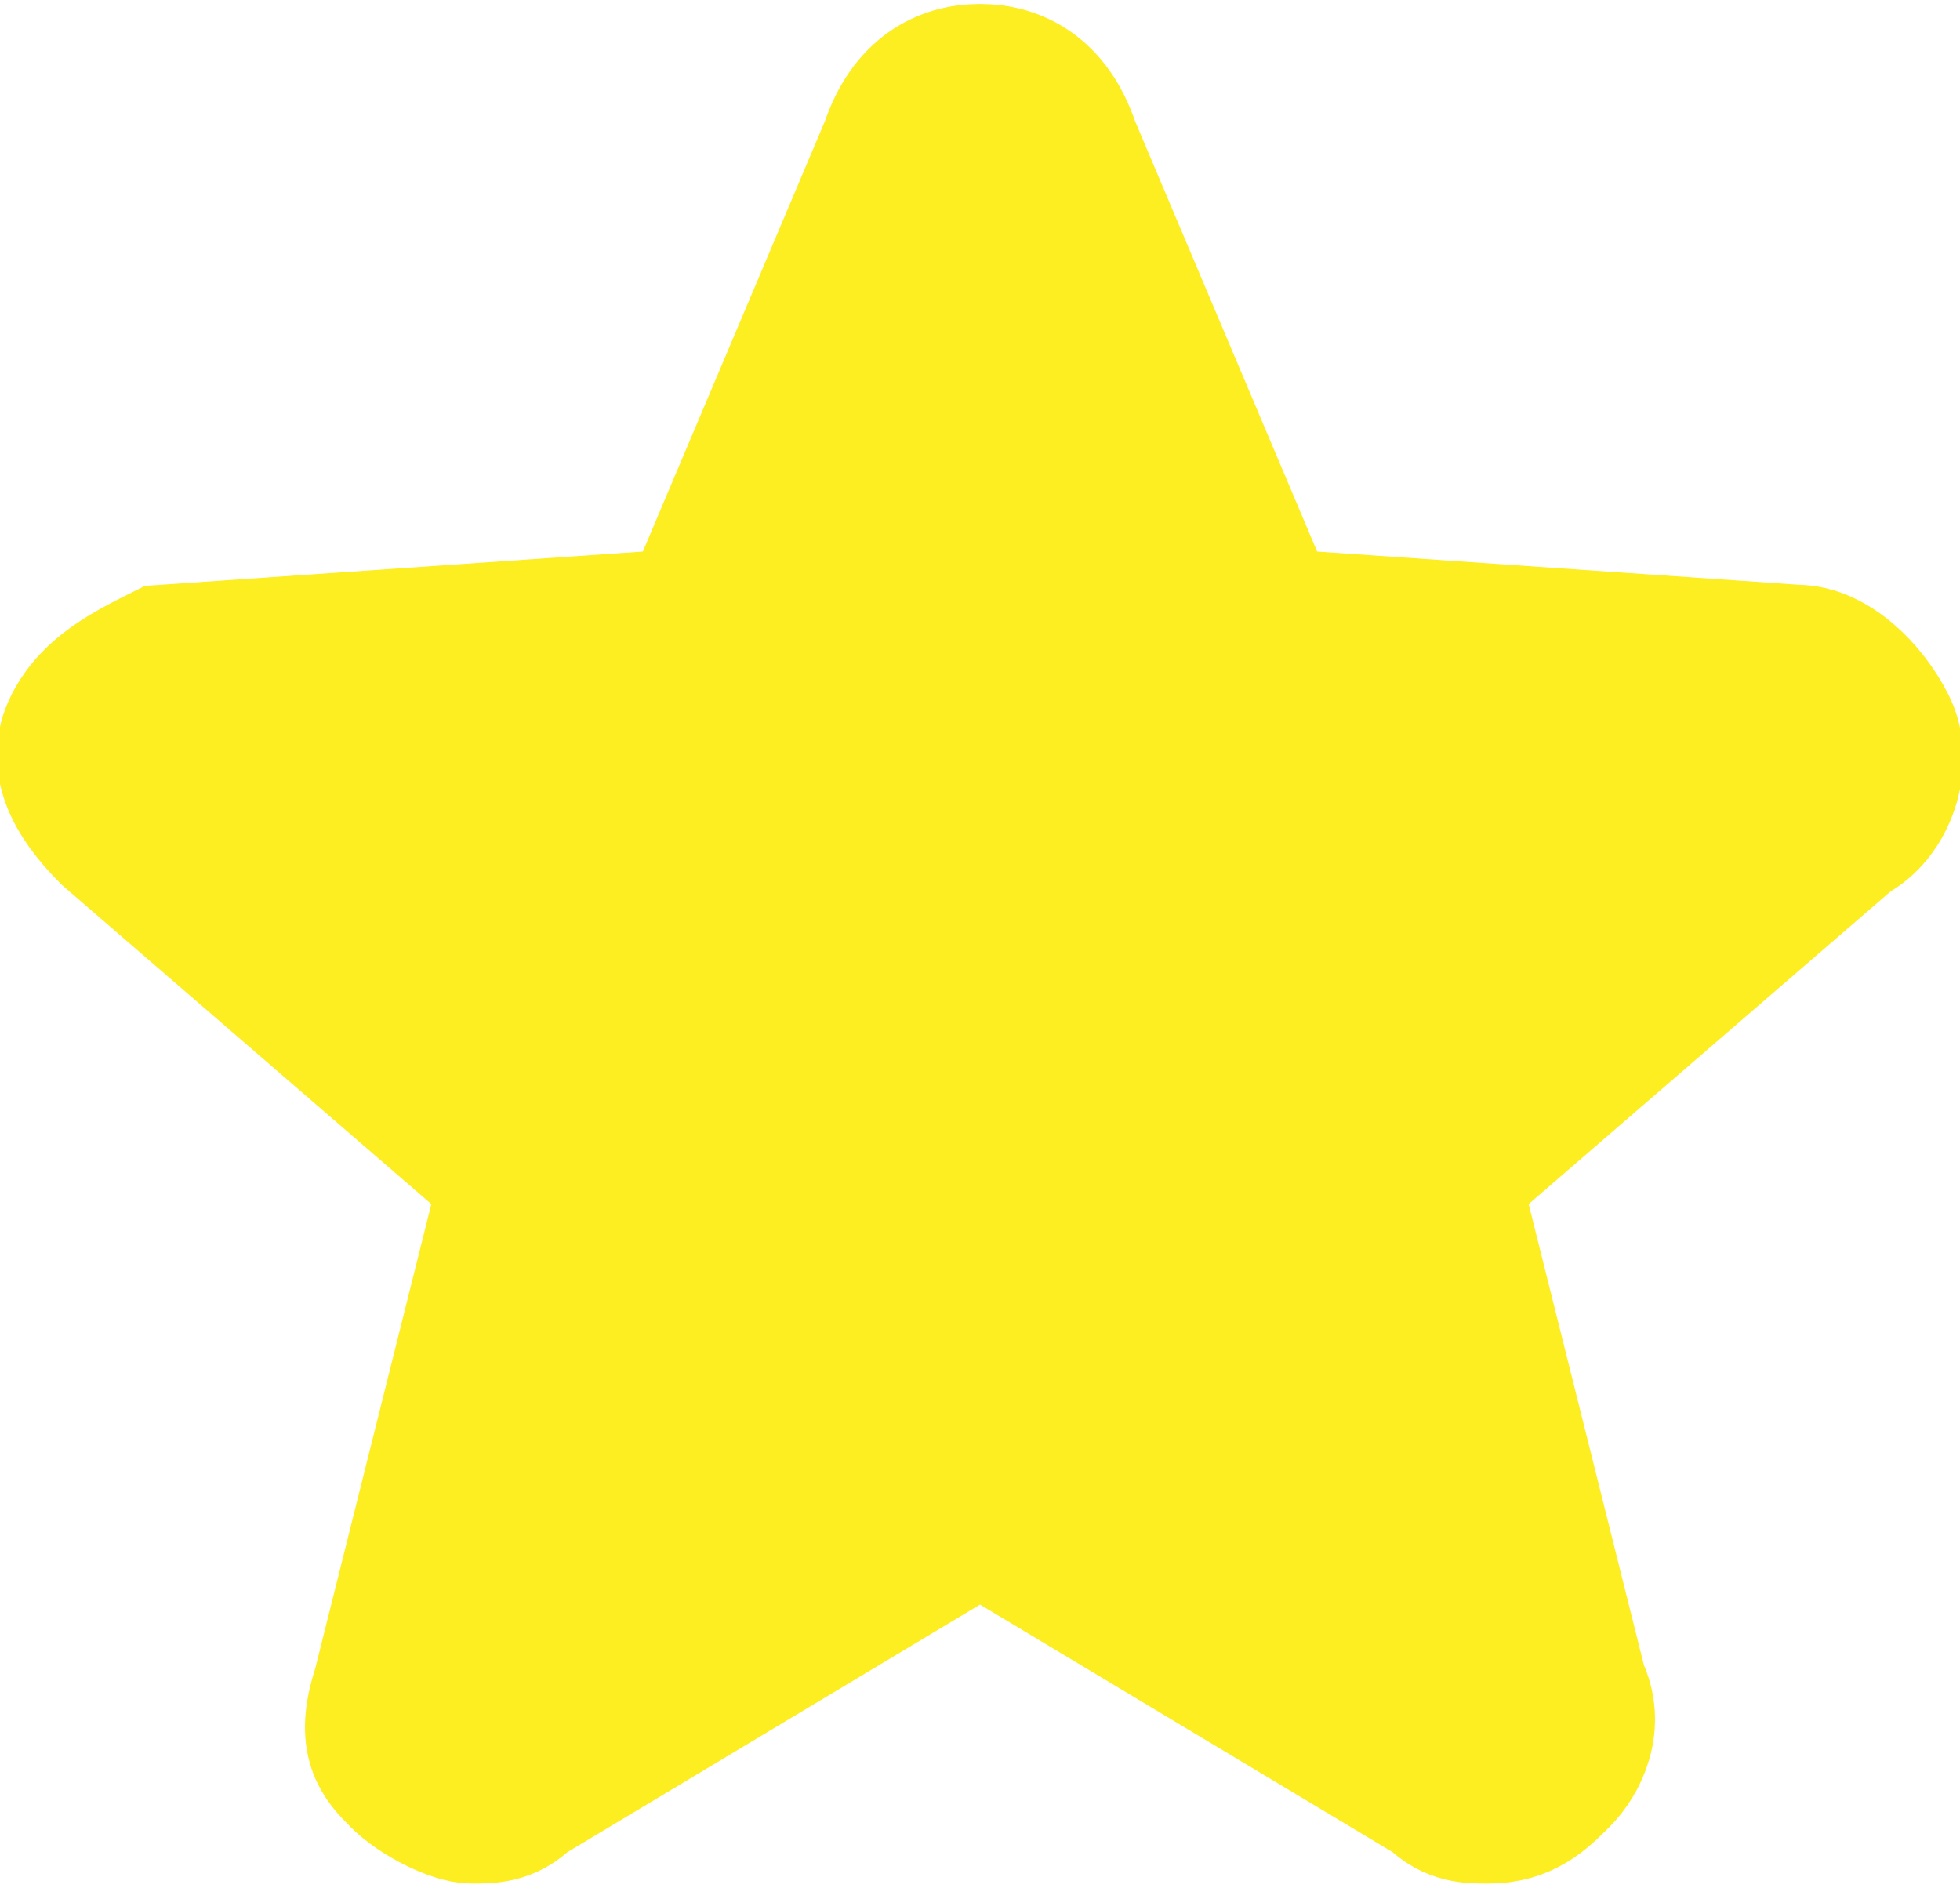
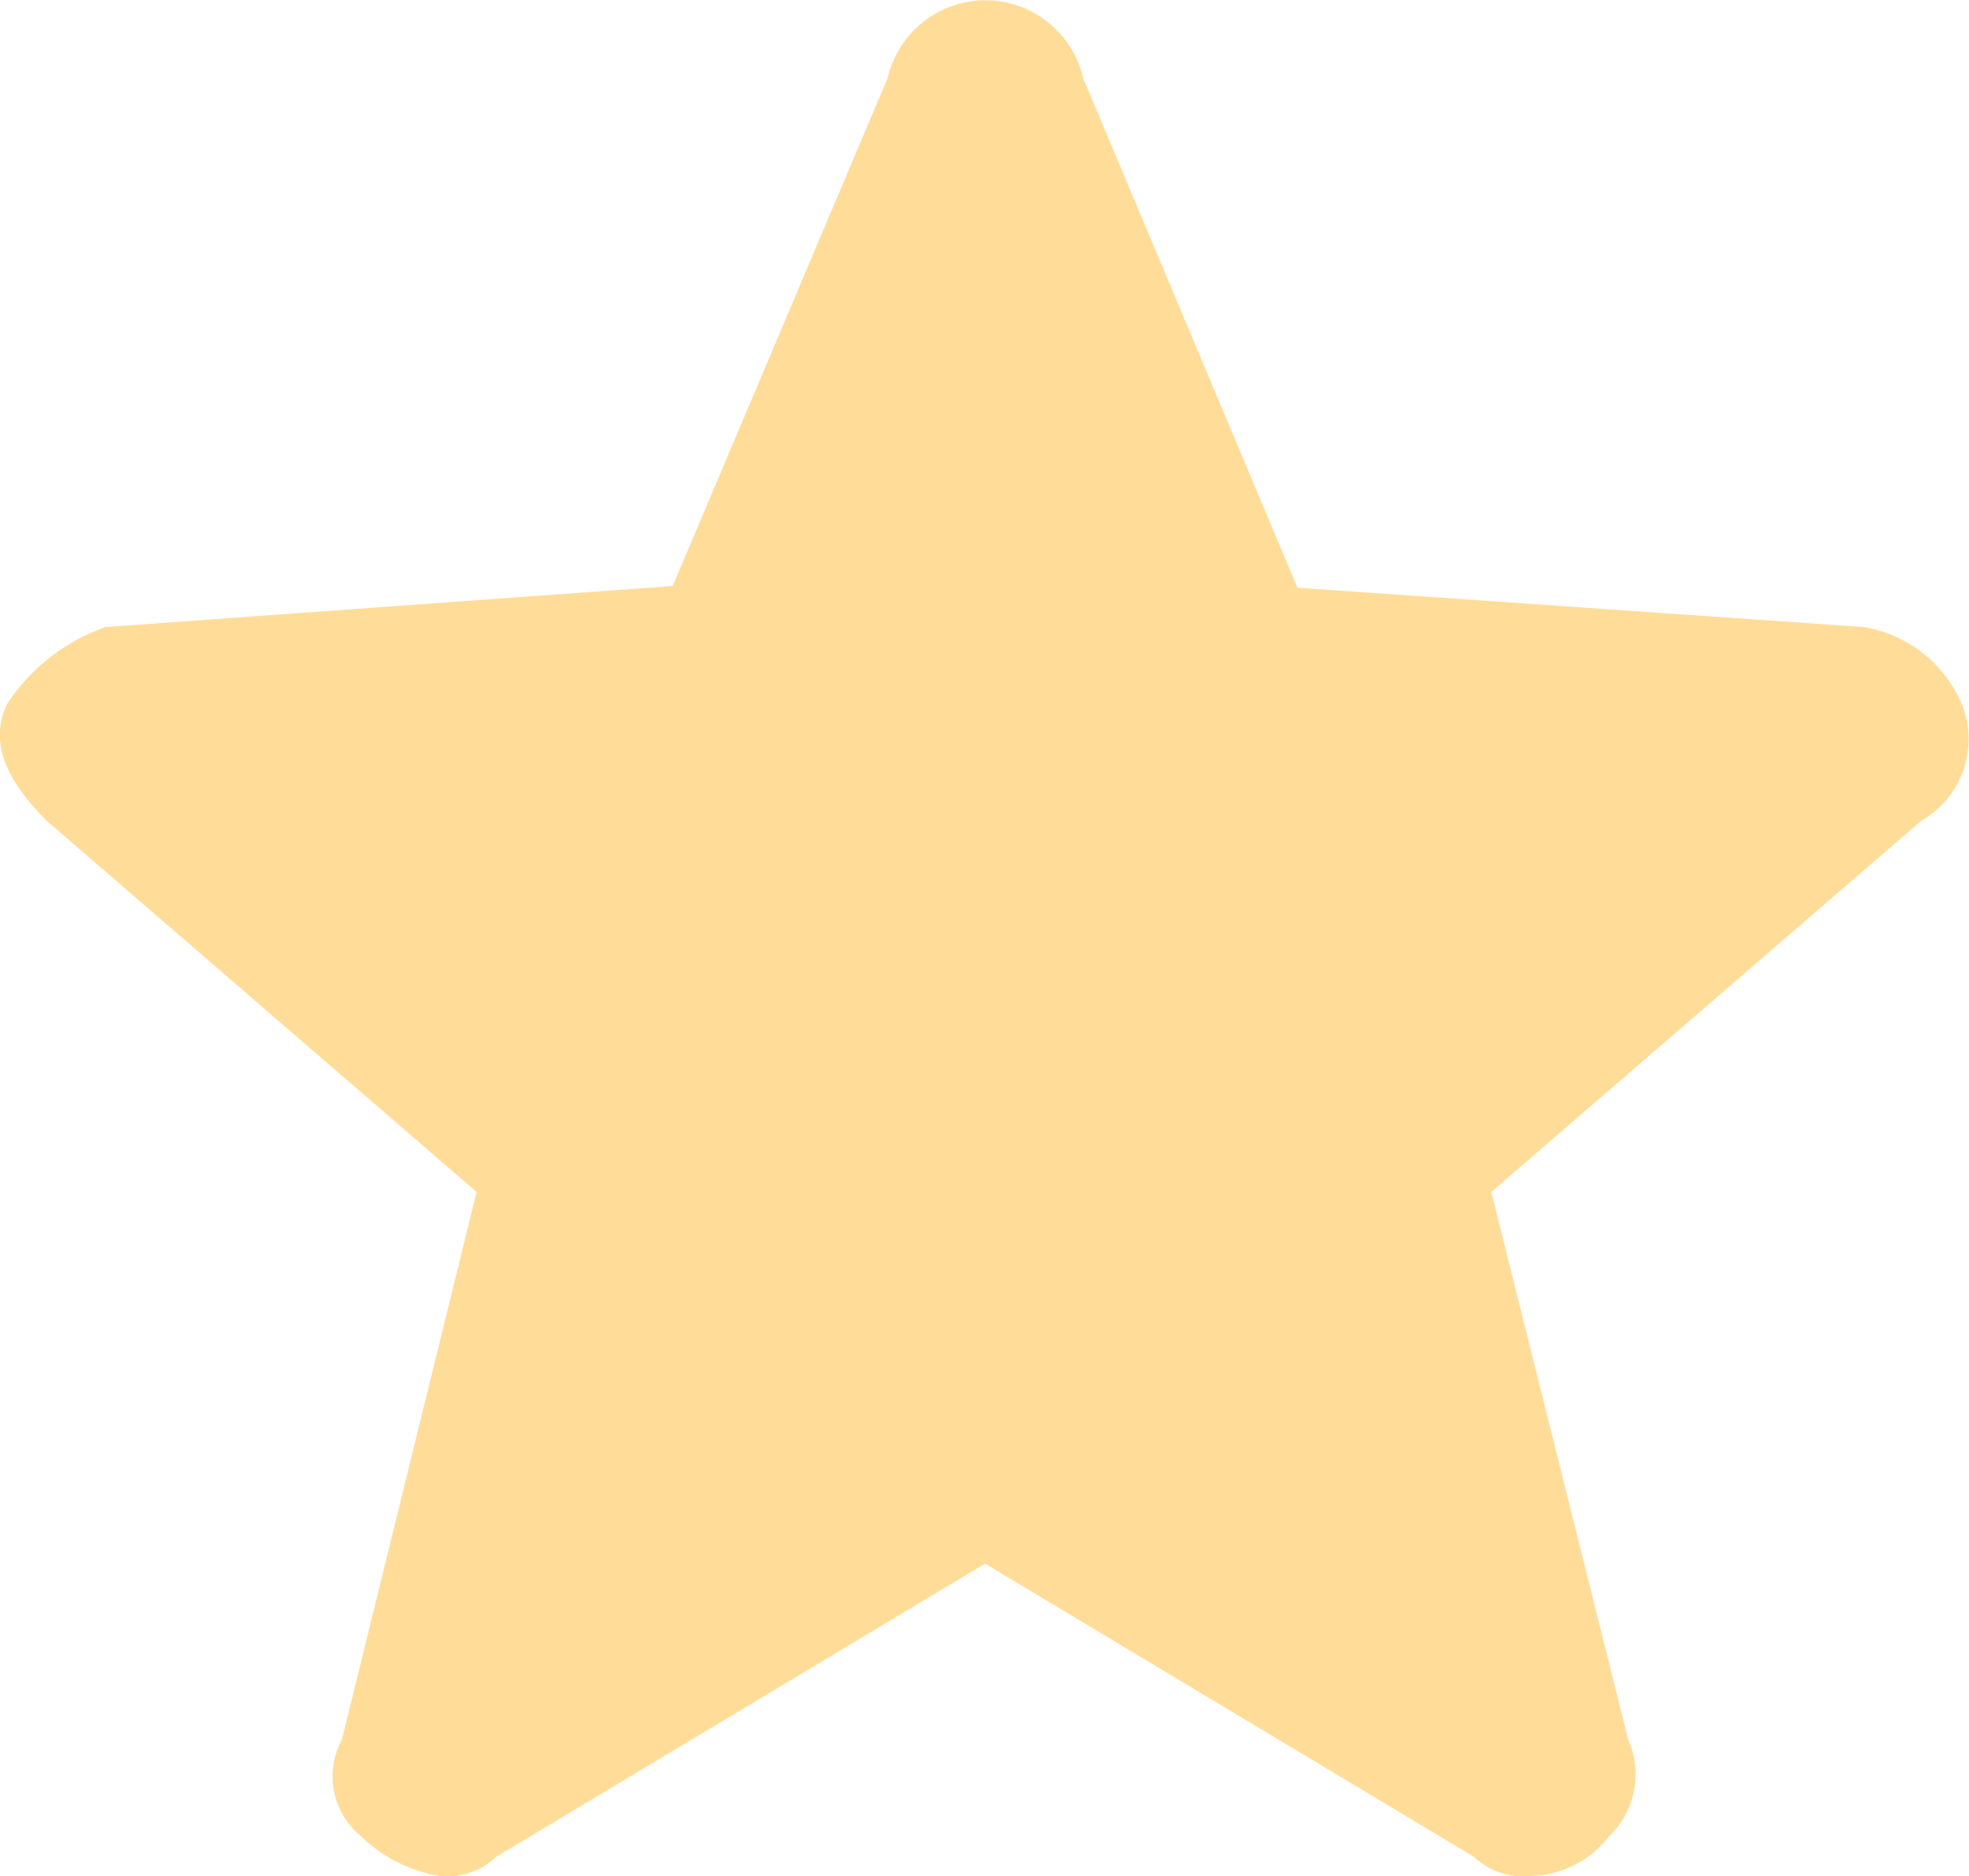
- <svg xmlns="http://www.w3.org/2000/svg" version="1.1" id="Layer_1" x="0px" y="0px" viewBox="0 0 10.8 10.4" style="enable-background:new 0 0 10.8 10.4;" xml:space="preserve">
-   <style type="text/css">
- 	.st0{fill:#FCEE21;stroke:#FCEE21;stroke-width:0.756;stroke-miterlimit:10;}
- </style>
-   <path class="st0" d="M10.4,4c-0.1-0.2-0.3-0.4-0.5-0.4L7,3.4L5.9,0.8C5.8,0.5,5.6,0.4,5.4,0.4C5.2,0.4,5,0.5,4.9,0.8L3.8,3.4  L0.9,3.6C0.7,3.7,0.5,3.8,0.4,4c-0.1,0.2,0,0.4,0.2,0.6l2.2,1.9L2.1,9.3c-0.1,0.3,0,0.4,0.1,0.5C2.3,9.9,2.5,10,2.6,10  c0.1,0,0.2,0,0.3-0.1l2.5-1.5l2.5,1.5C8,10,8.1,10,8.2,10c0.2,0,0.3-0.1,0.4-0.2c0.1-0.1,0.2-0.3,0.1-0.5L8,6.5l2.2-1.9  C10.4,4.5,10.5,4.2,10.4,4z" />
+ <svg xmlns="http://www.w3.org/2000/svg" viewBox="0 0 34.54 32.9">
+   <defs>
+     <style>.cls-1{fill:#fd9;}</style>
+   </defs>
+   <g id="Layer_2" data-name="Layer 2">
+     <g id="Layer_1-2" data-name="Layer 1">
+       <path class="cls-1" d="M34.41,12.34A2.28,2.28,0,0,0,32.7,11l-9.94-.69L19,1.37a1.76,1.76,0,0,0-3.43,0l-3.77,8.91L1.85,11A3.42,3.42,0,0,0,.13,12.34c-.34.69,0,1.37.69,2.06l7.54,6.51L6,30.51a1.36,1.36,0,0,0,.34,1.71,2.6,2.6,0,0,0,1.37.69,1.26,1.26,0,0,0,1-.34l8.57-5.14,8.57,5.14a1.26,1.26,0,0,0,1,.34,1.78,1.78,0,0,0,1.37-.69,1.51,1.51,0,0,0,.34-1.71l-2.4-9.6,7.54-6.51A1.65,1.65,0,0,0,34.41,12.34Z" />
+     </g>
+   </g>
</svg>
